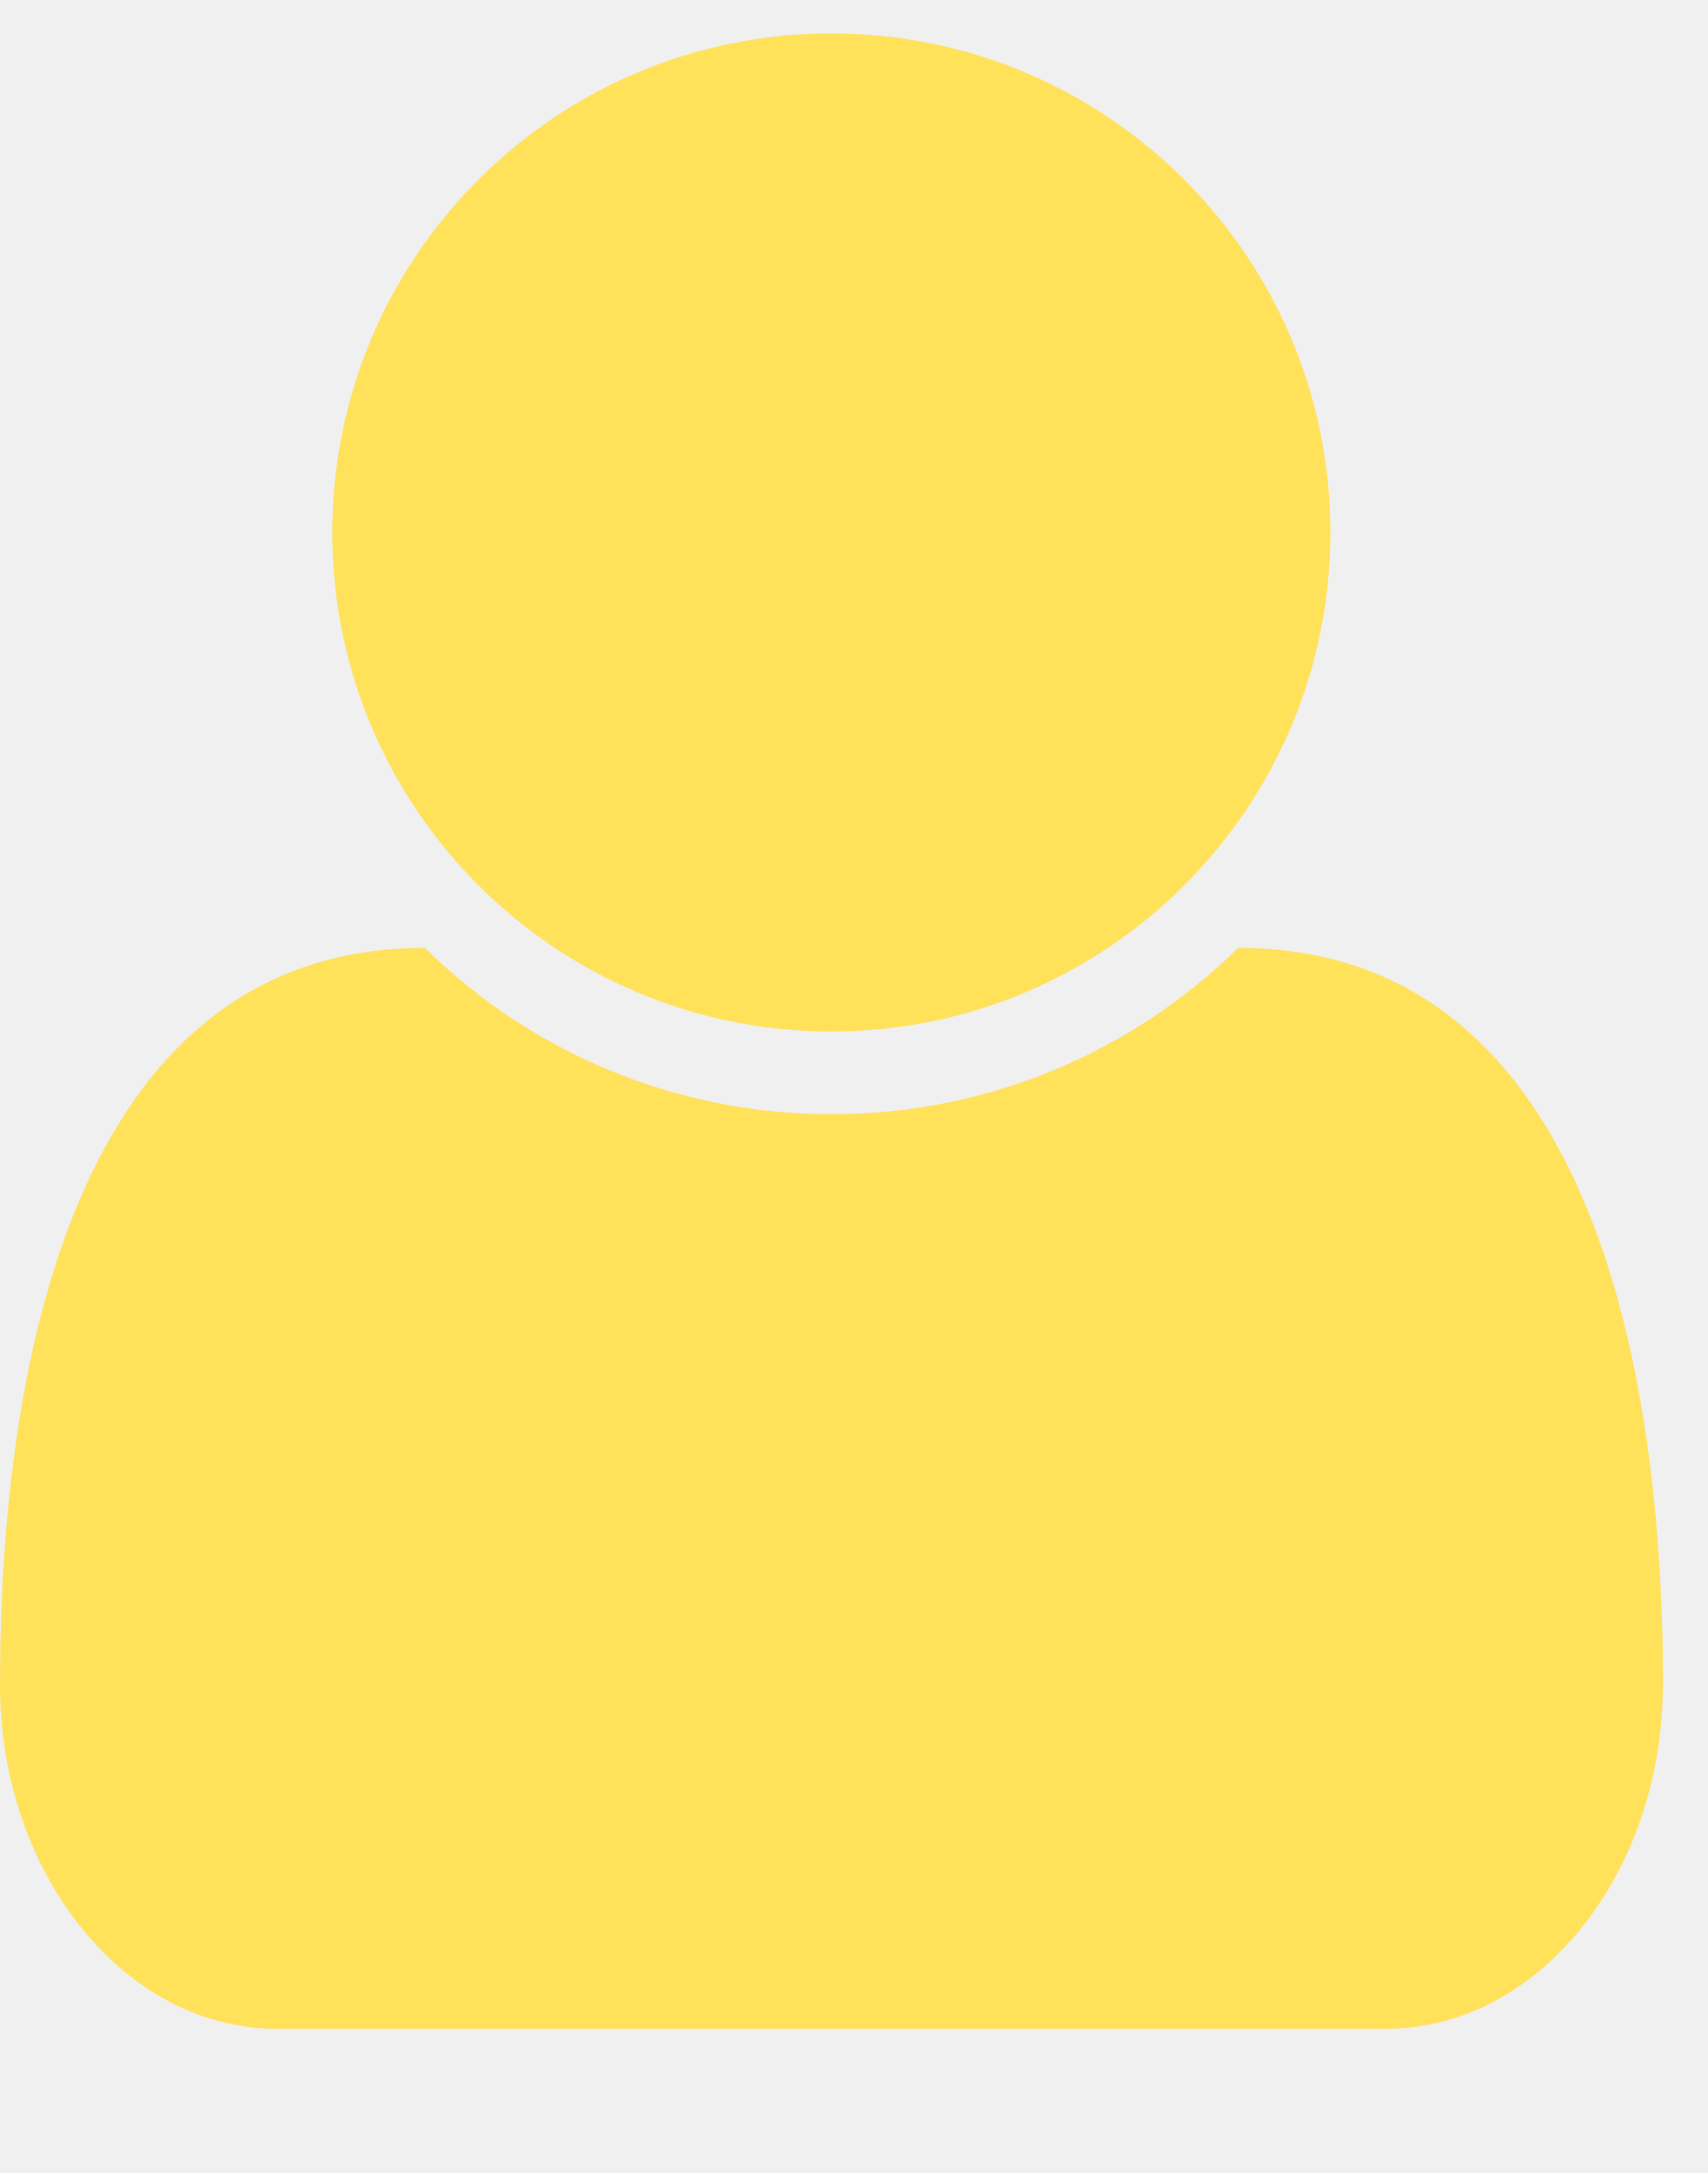
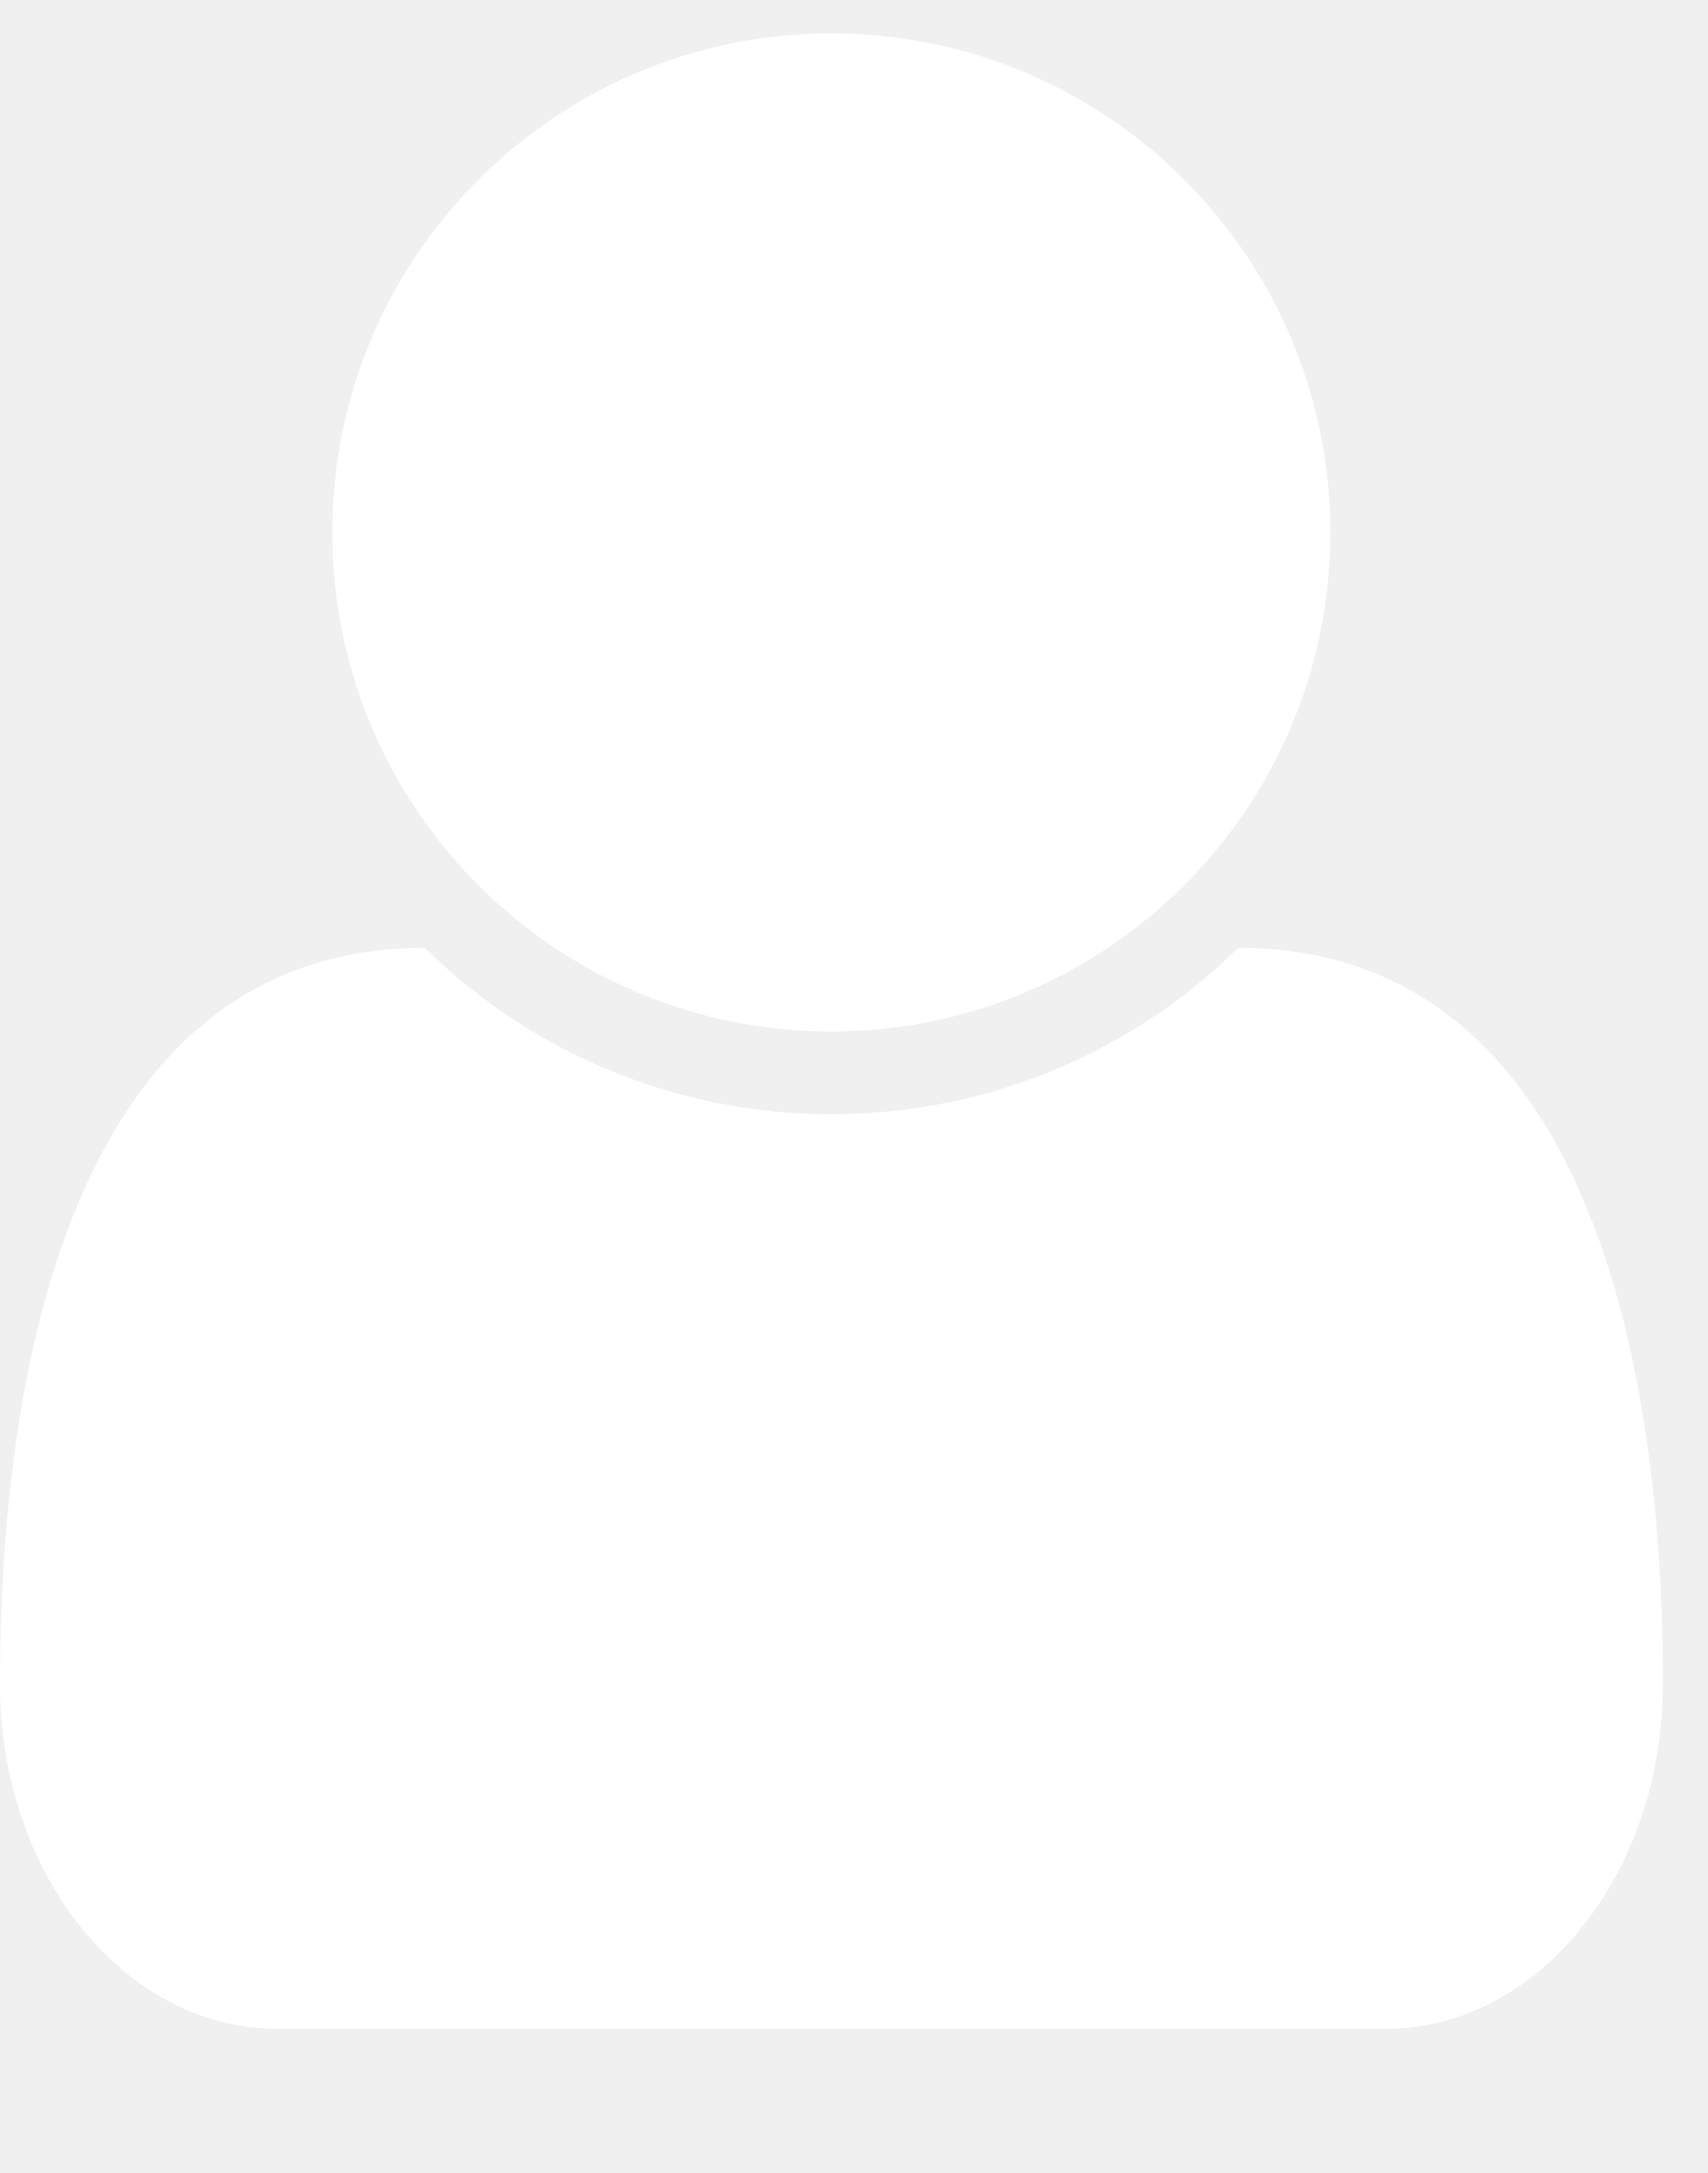
<svg xmlns="http://www.w3.org/2000/svg" width="11" height="14" fill="none">
-   <path d="M10.714 10.853c0-2.201-.544-4.746-2.737-4.746a3.738 3.738 0 01-5.24 0C.544 6.107 0 8.652 0 10.853c0 1.222.804 2.218 1.783 2.218H8.93c.98 0 1.783-.996 1.783-2.218zM8.571 3.43a3.215 3.215 0 10-6.43.001 3.215 3.215 0 006.43-.001z" fill="#FFE15A" />
+   <path d="M10.714 10.853c0-2.201-.544-4.746-2.737-4.746a3.738 3.738 0 01-5.24 0C.544 6.107 0 8.652 0 10.853c0 1.222.804 2.218 1.783 2.218H8.93c.98 0 1.783-.996 1.783-2.218zM8.571 3.43a3.215 3.215 0 10-6.43.001 3.215 3.215 0 006.43-.001z" fill="#fff" />
</svg>
